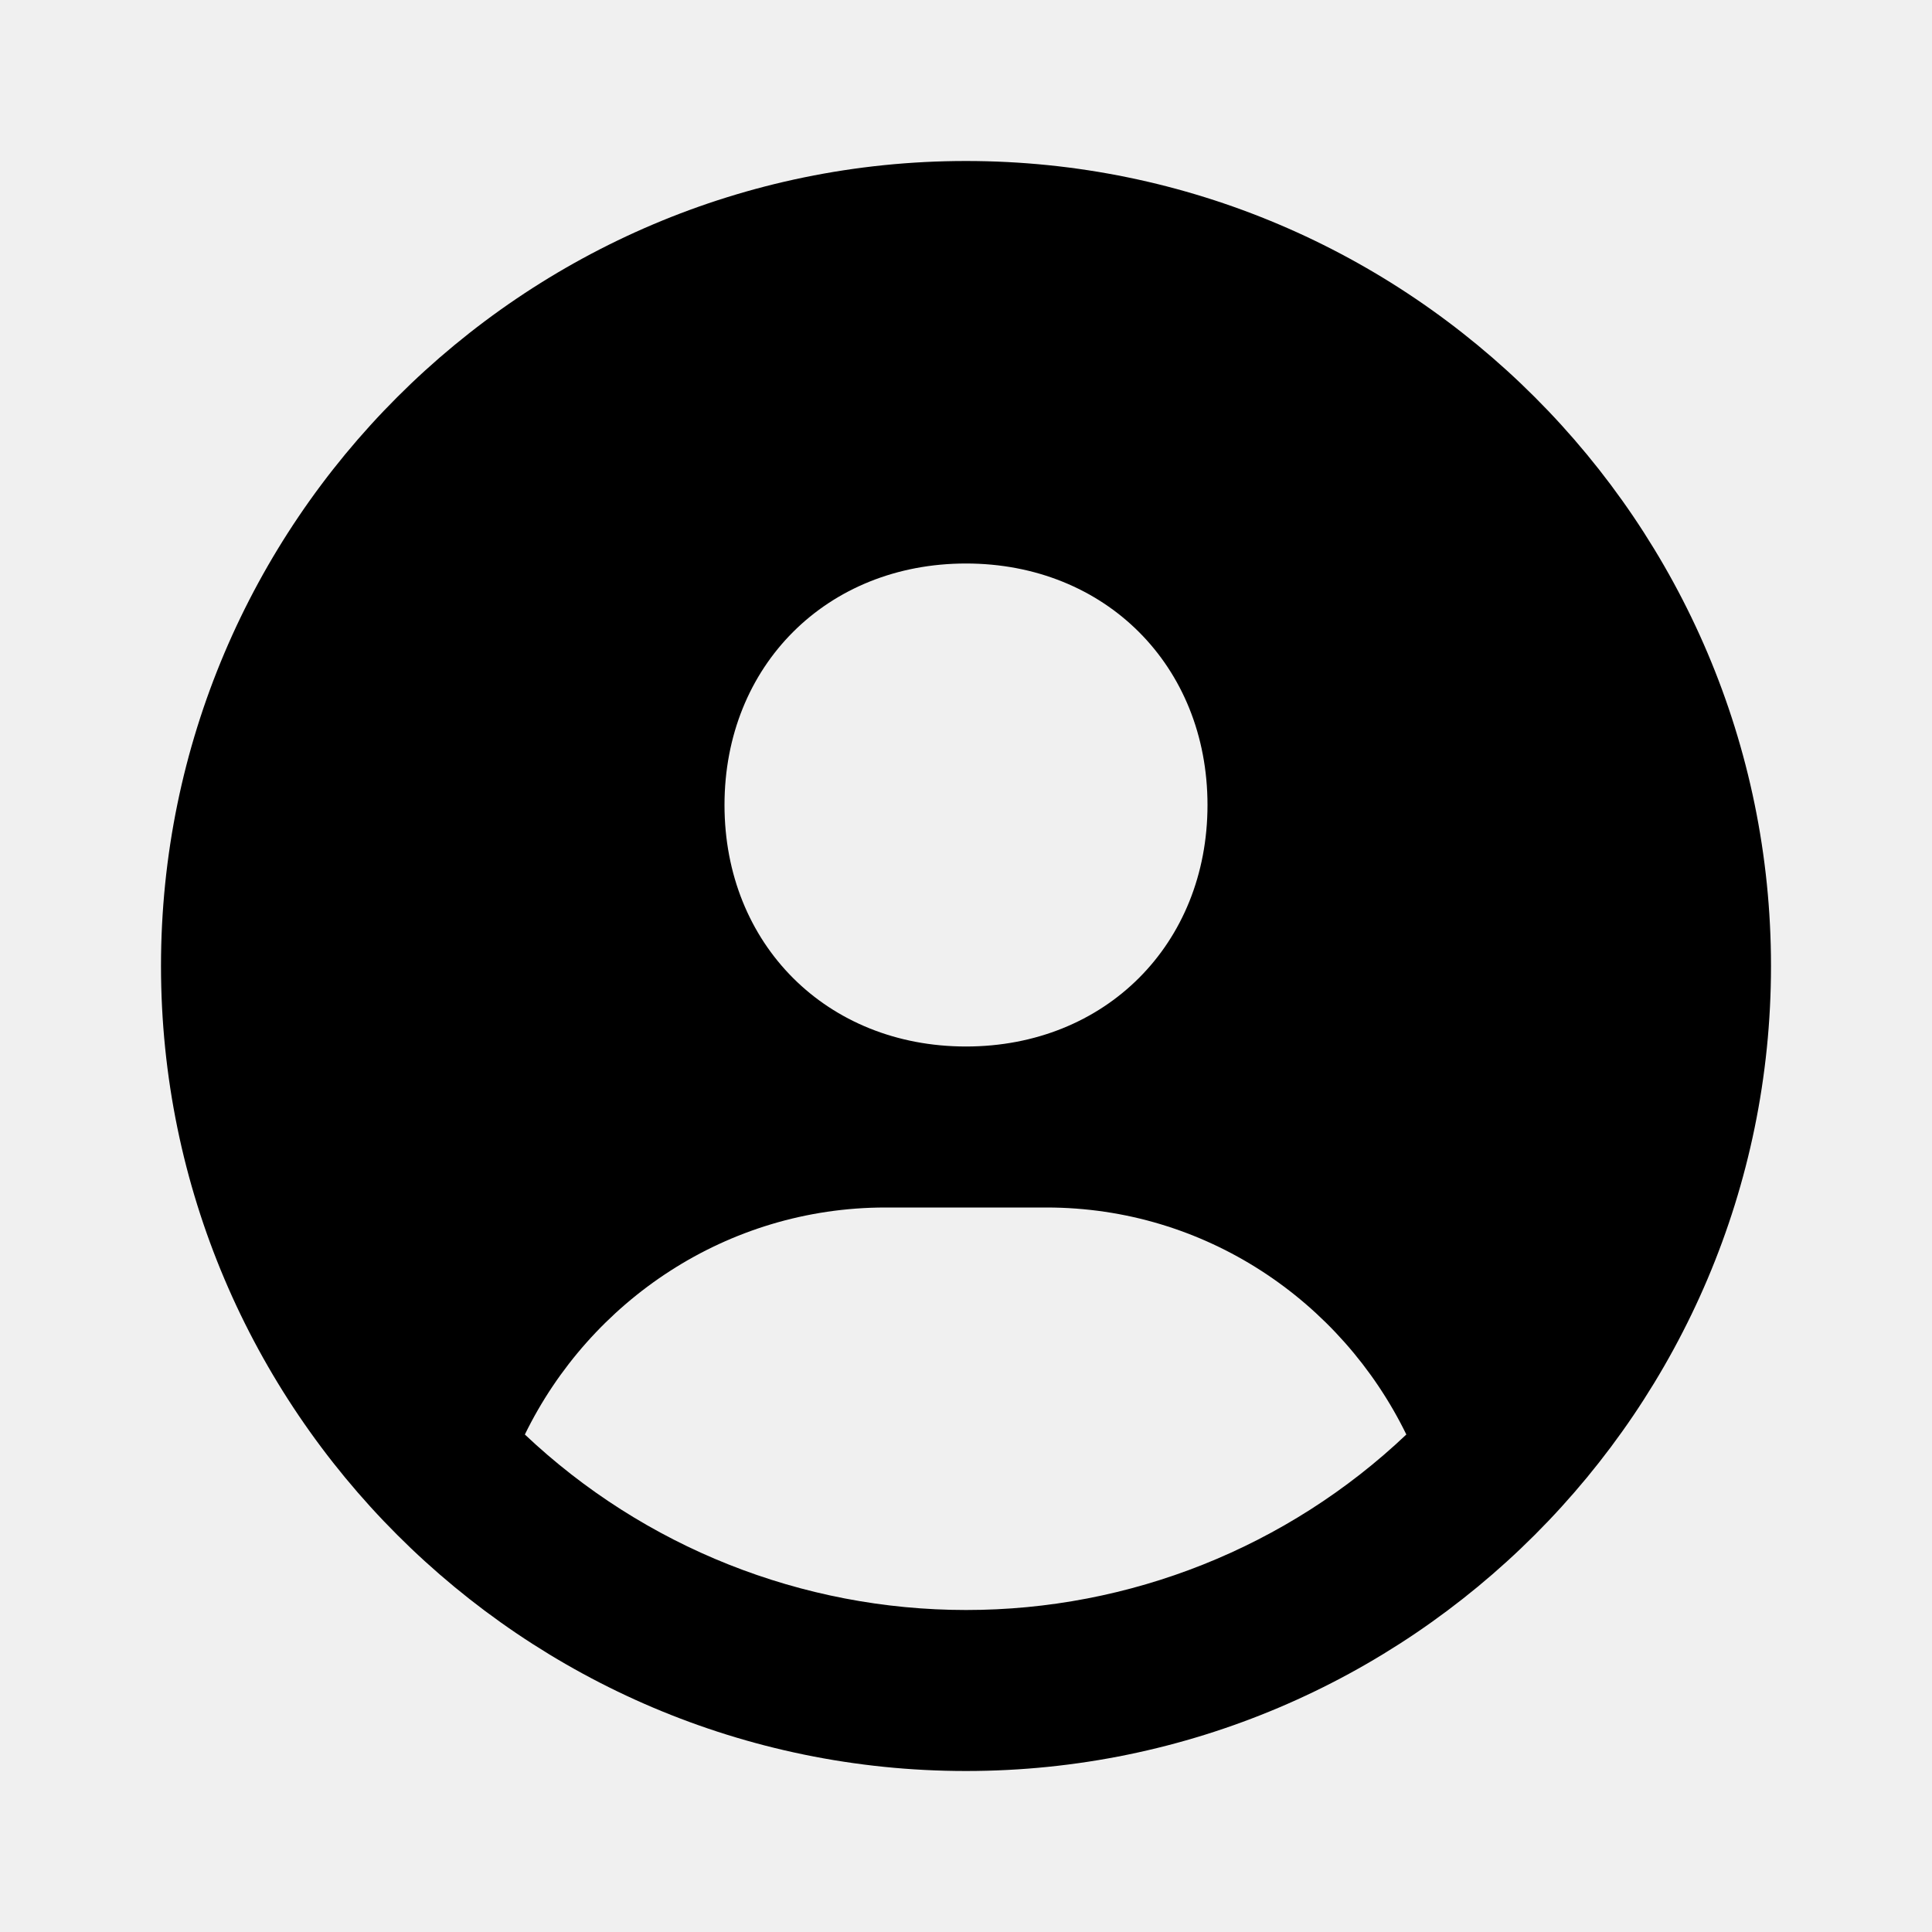
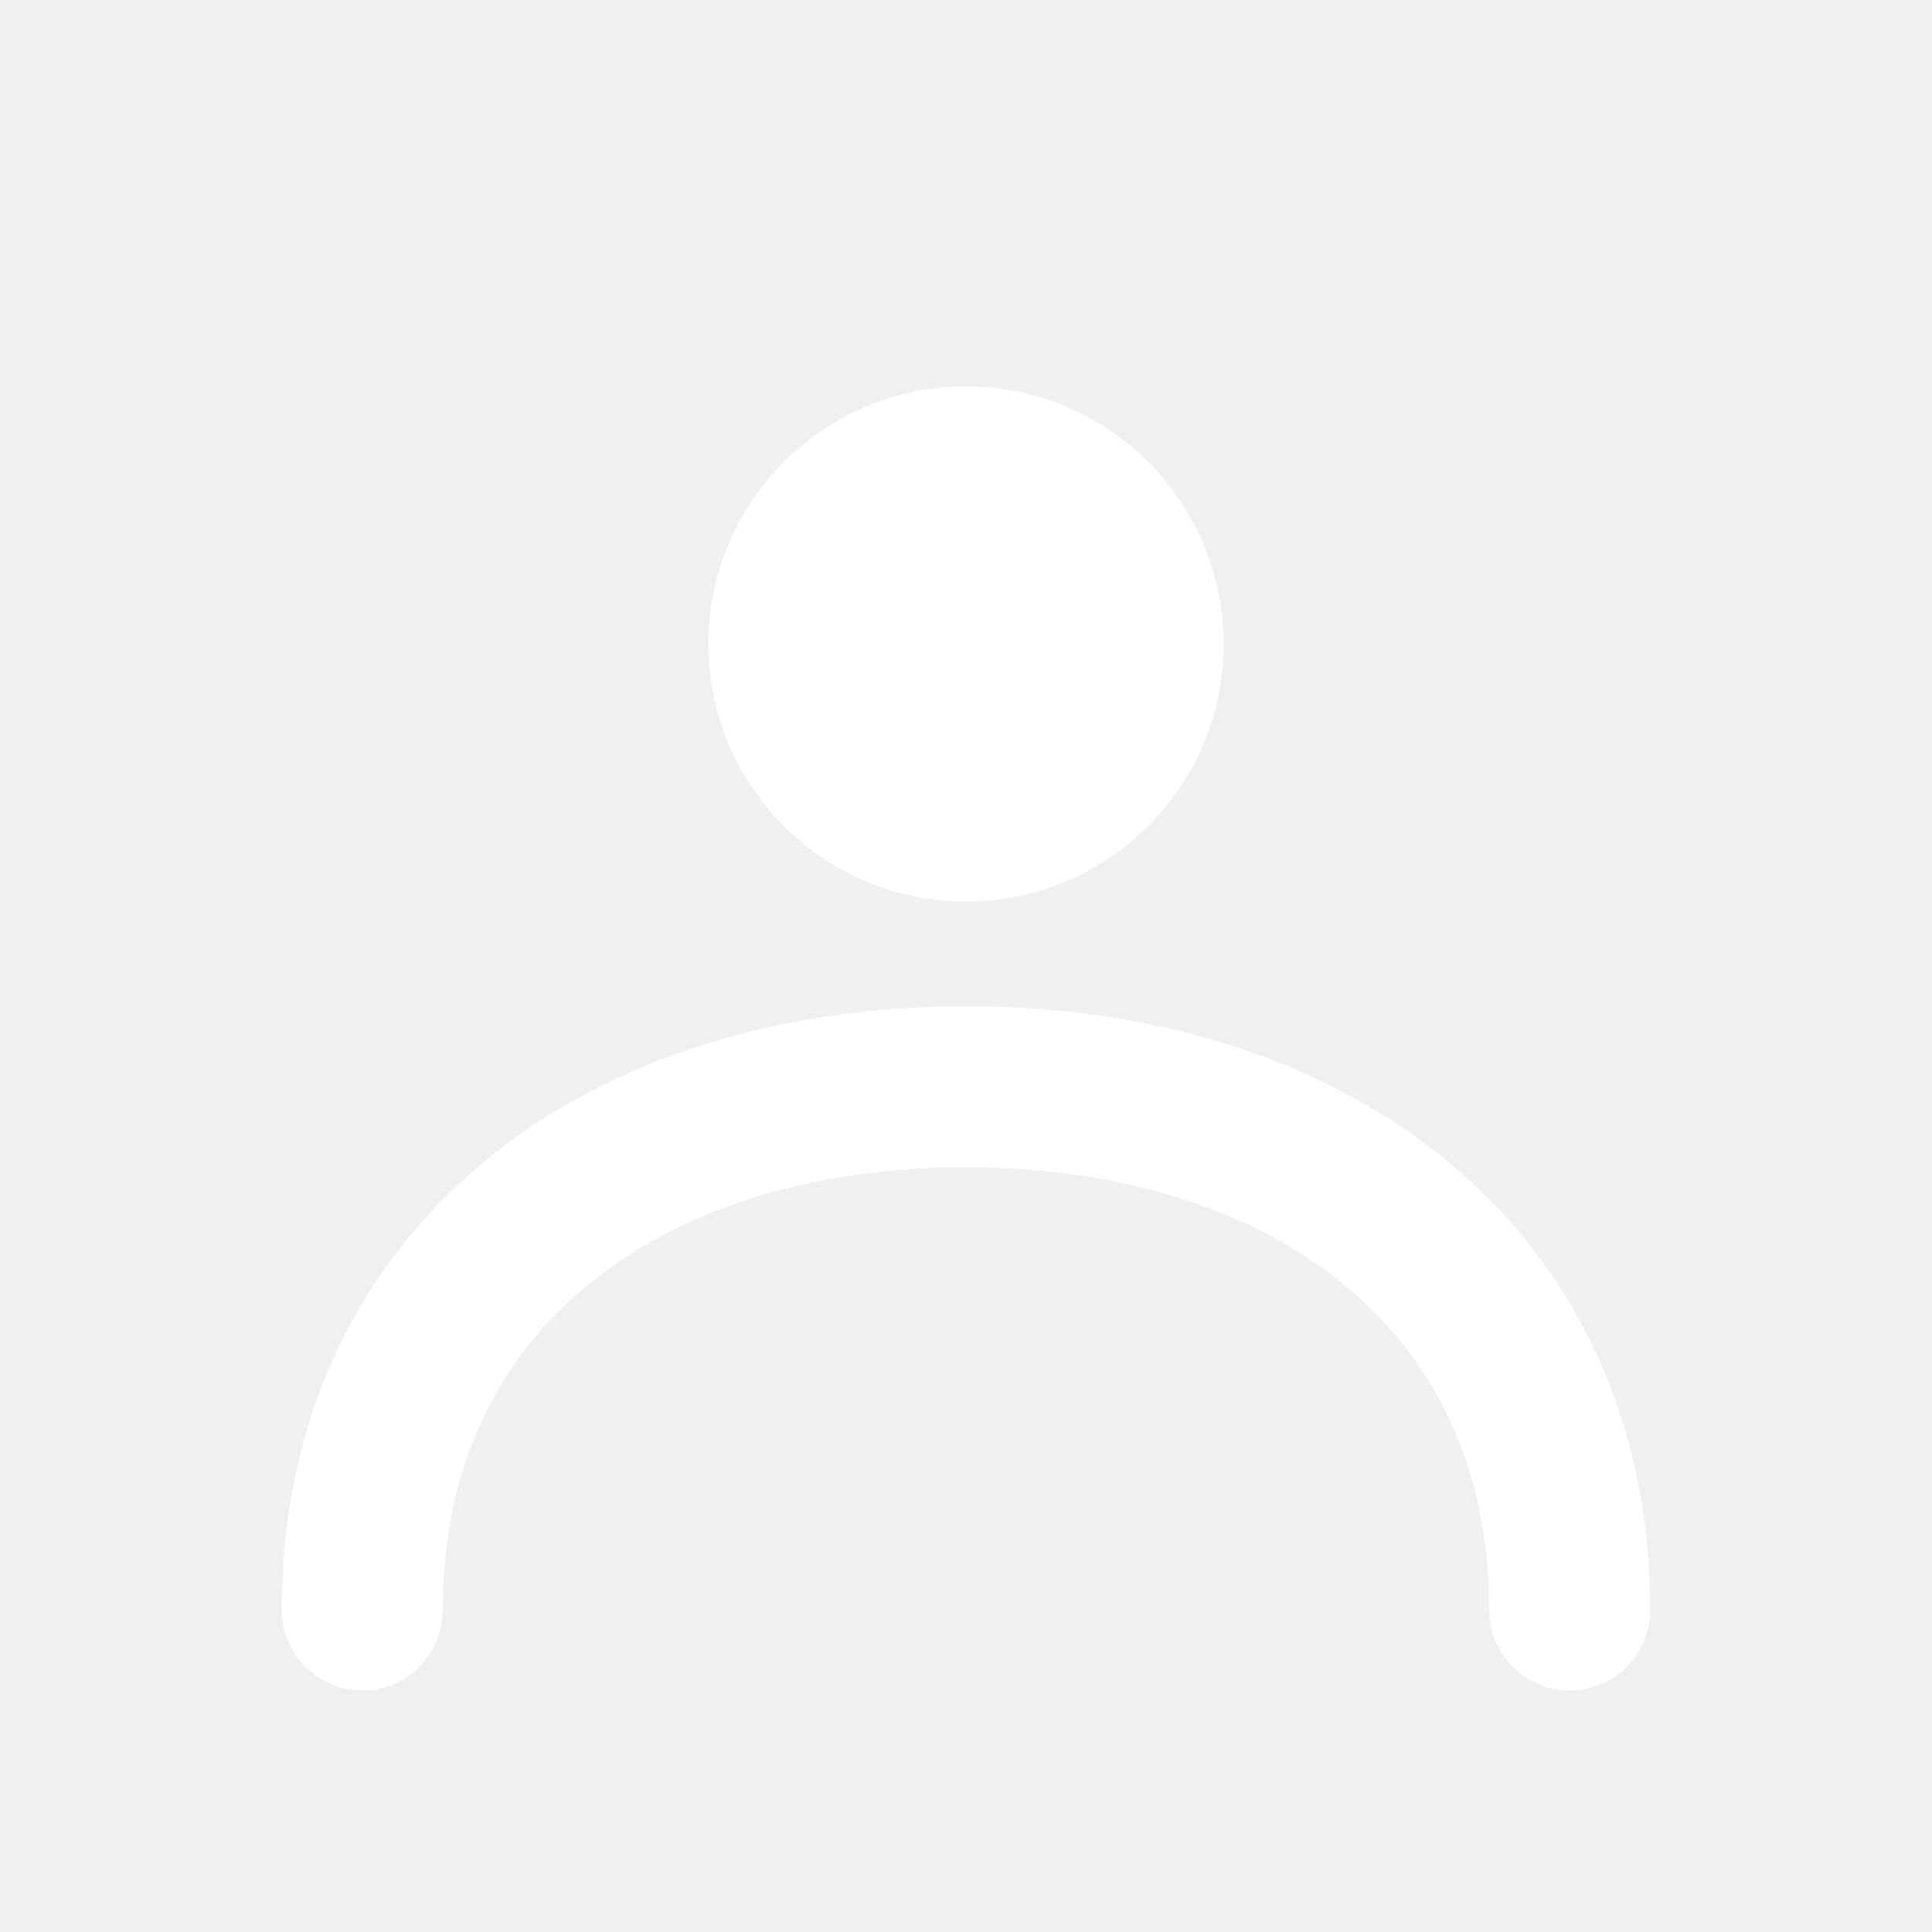
<svg xmlns="http://www.w3.org/2000/svg" viewBox="0 0 24 24">
-   <path fill="currentColor" d="M12 2C6.49 2 2 6.49 2 12s4.49 10 10 10s10-4.49 10-10S17.51 2 12 2m0 5c1.73 0 3 1.27 3 3s-1.27 3-3 3s-3-1.27-3-3s1.27-3 3-3m0 13a7.98 7.98 0 0 1-5.48-2.18C7.33 16.16 9.03 15 11 15h2c1.97 0 3.66 1.16 4.47 2.82A7.94 7.94 0 0 1 12 20" />
+   <circle cx="12" cy="8" r="3.2" fill="#FFFFFF" />
+   <path d="M4.5 20c0-4.1 3.2-6.5 7.5-6.5s7.5 2.4 7.5 6.5" fill="none" stroke="#FFFFFF" stroke-width="2" stroke-linecap="round" />
</svg>
